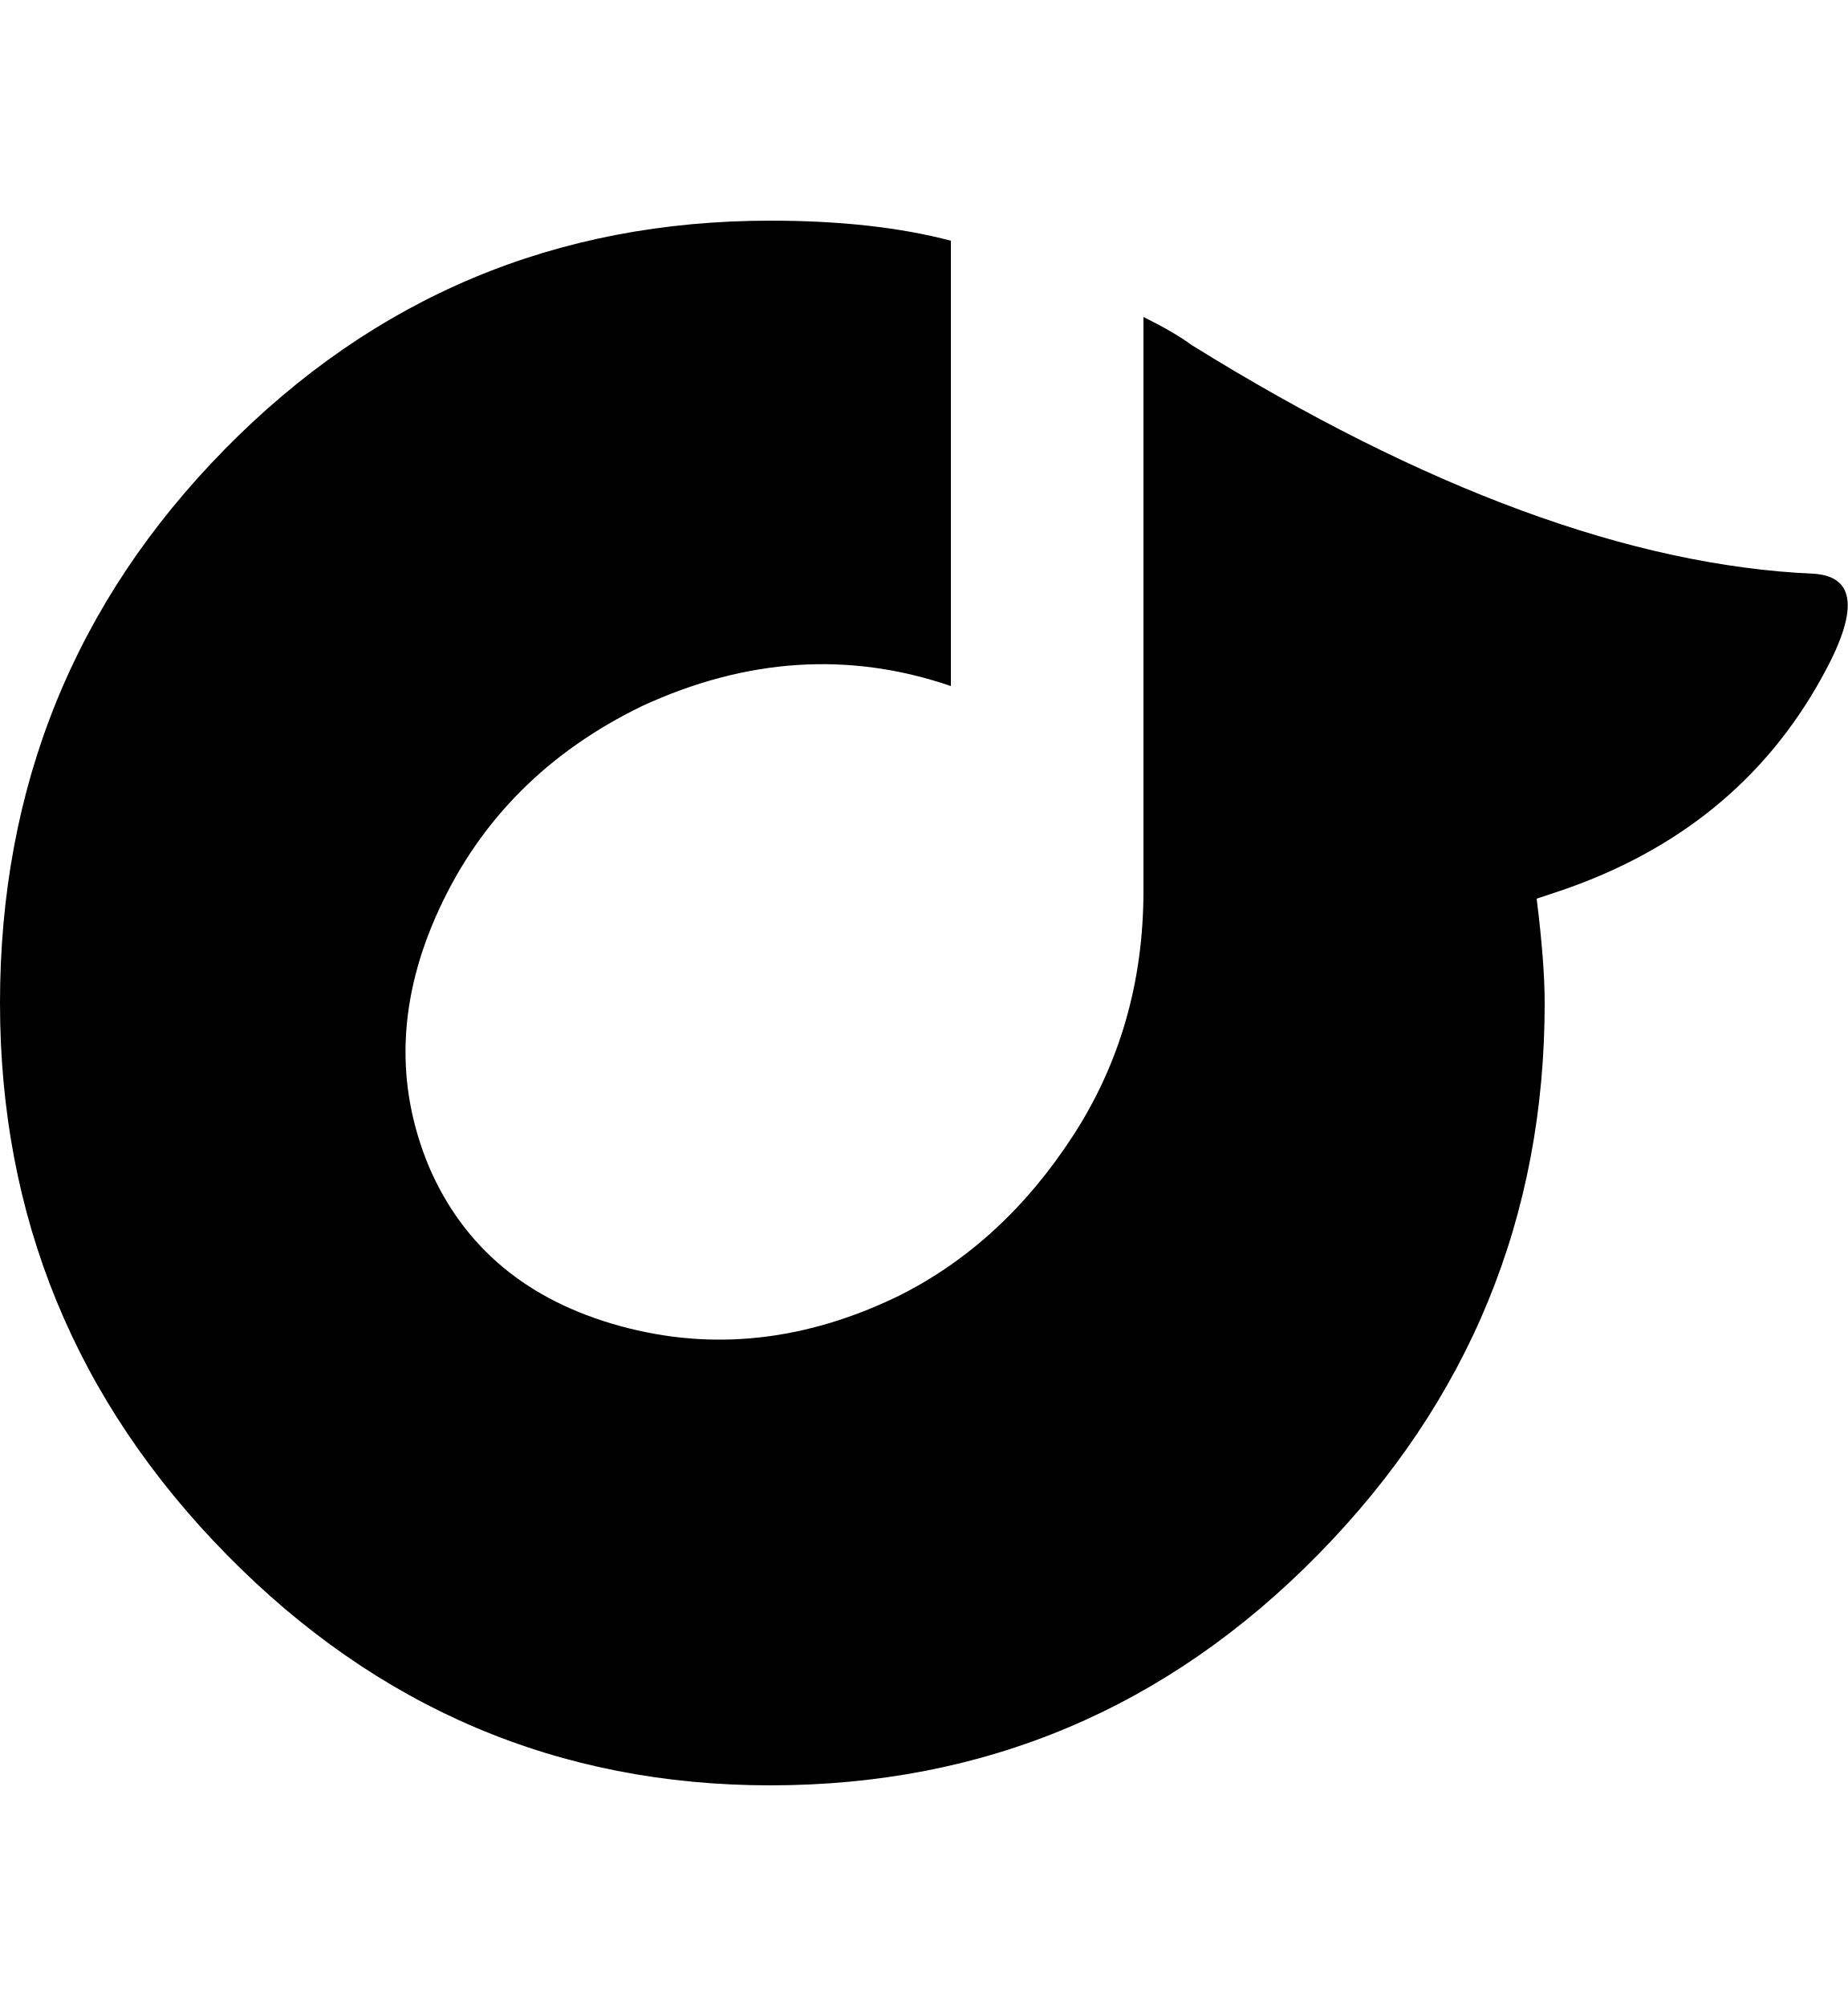
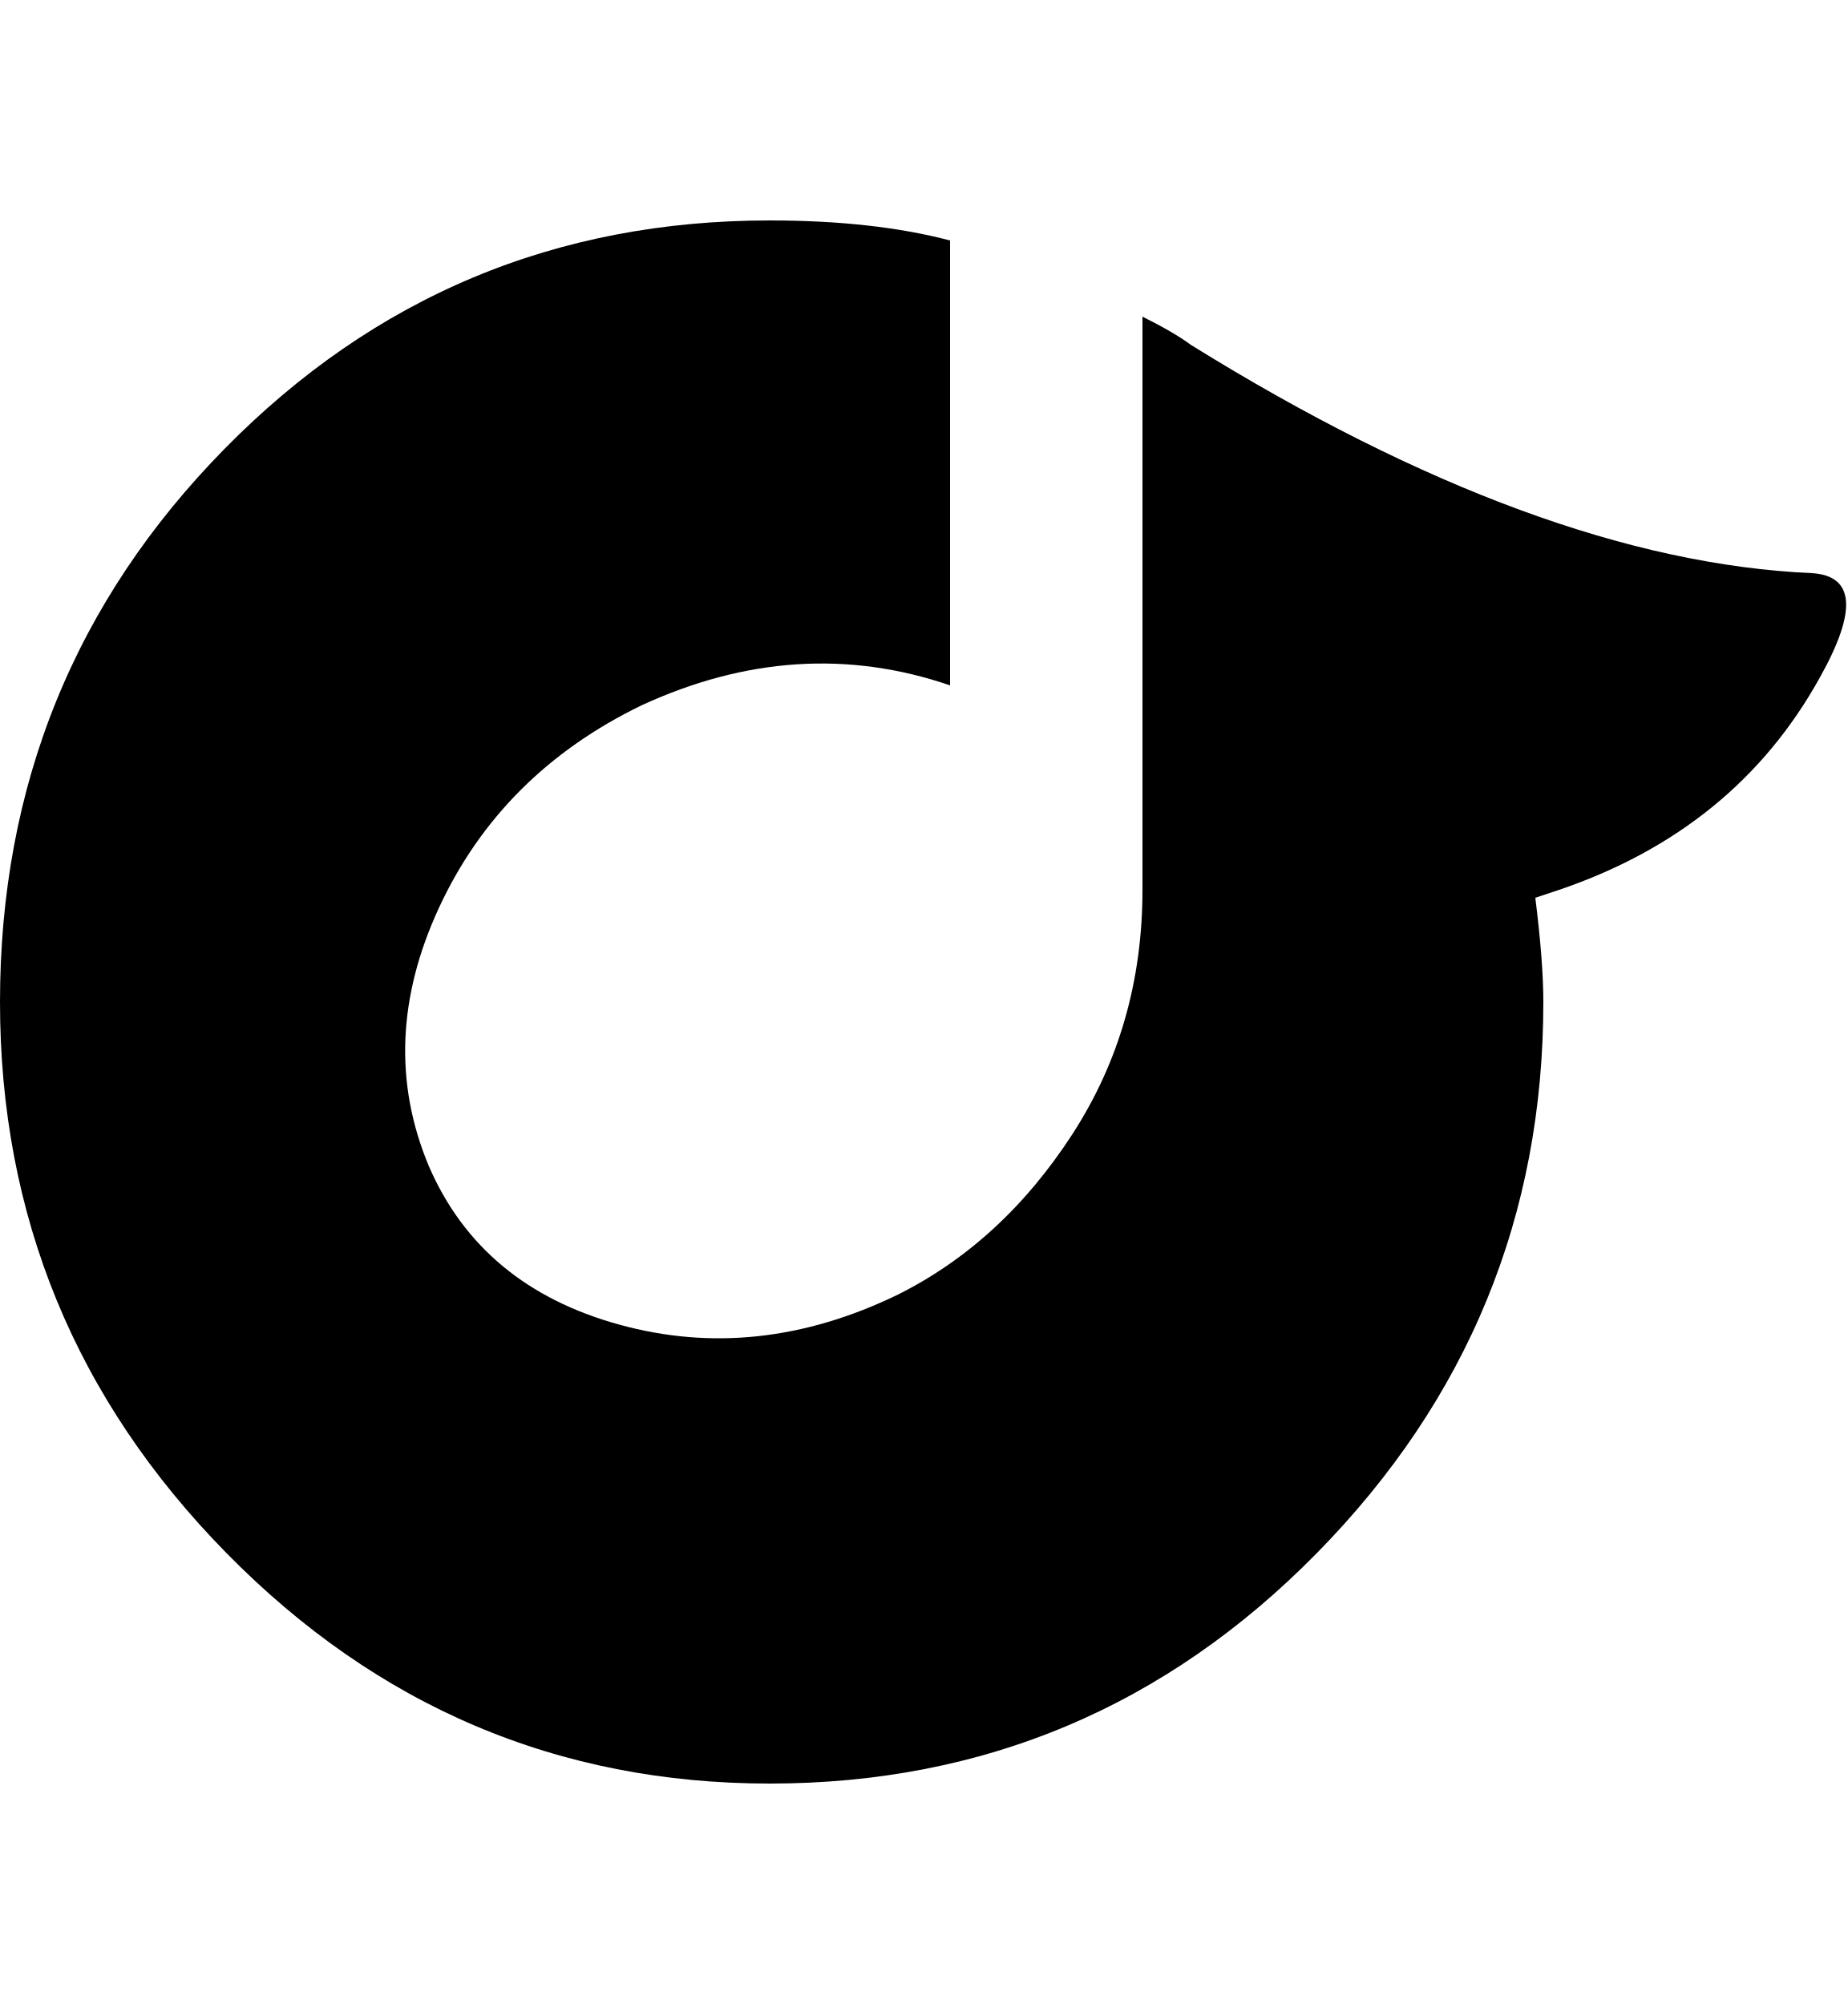
- <svg xmlns="http://www.w3.org/2000/svg" height="1000px" width="921.066px">
-   <g>
-     <path d="M766 448c2.667 21.333 4 38.667 4 52c0 106.667 -37.667 198.333 -113 275c-75.333 76.667 -166.333 115 -273 115c-105.333 0 -195.667 -38.333 -271 -115c-75.333 -76.667 -113 -168.333 -113 -275c0 -108 37.333 -200 112 -276c74.667 -76 165.333 -114 272 -114c34.667 0 64.667 3.333 90 10c0 0 0 222 0 222c-50.667 -17.333 -102 -14 -154 10c-46.667 22.667 -80.333 56.333 -101 101c-20.667 44.667 -22.333 87.667 -5 129c17.333 40 49 66.333 95 79c46 12.667 92.333 7.667 139 -15c34.667 -17.333 63.667 -44 87 -80c23.333 -36 35 -76.667 35 -122c0 0 0 -286 0 -286c10.667 5.333 18.667 10 24 14c116 72 219.333 110 310 114c21.333 1.333 22.667 18.667 4 52c-28 50.667 -71.333 86 -130 106c0 0 -12 4 -12 4" />
-   </g>
+ <svg xmlns="http://www.w3.org/2000/svg" height="1000" width="922">
+   <path d="M766 448q4 32 4 52 0 160-113 275t-273 115q-158 0-271-115t-113-275q0-162 112-276t272-114q52 0 90 10l0 222q-76-26-154 10-70 34-101 101t-5 129q26 60 95 79t139-15q52-26 87-80t35-122l0-286q16 8 24 14 174 108 310 114 32 2 4 52-42 76-130 106z" />
</svg>
